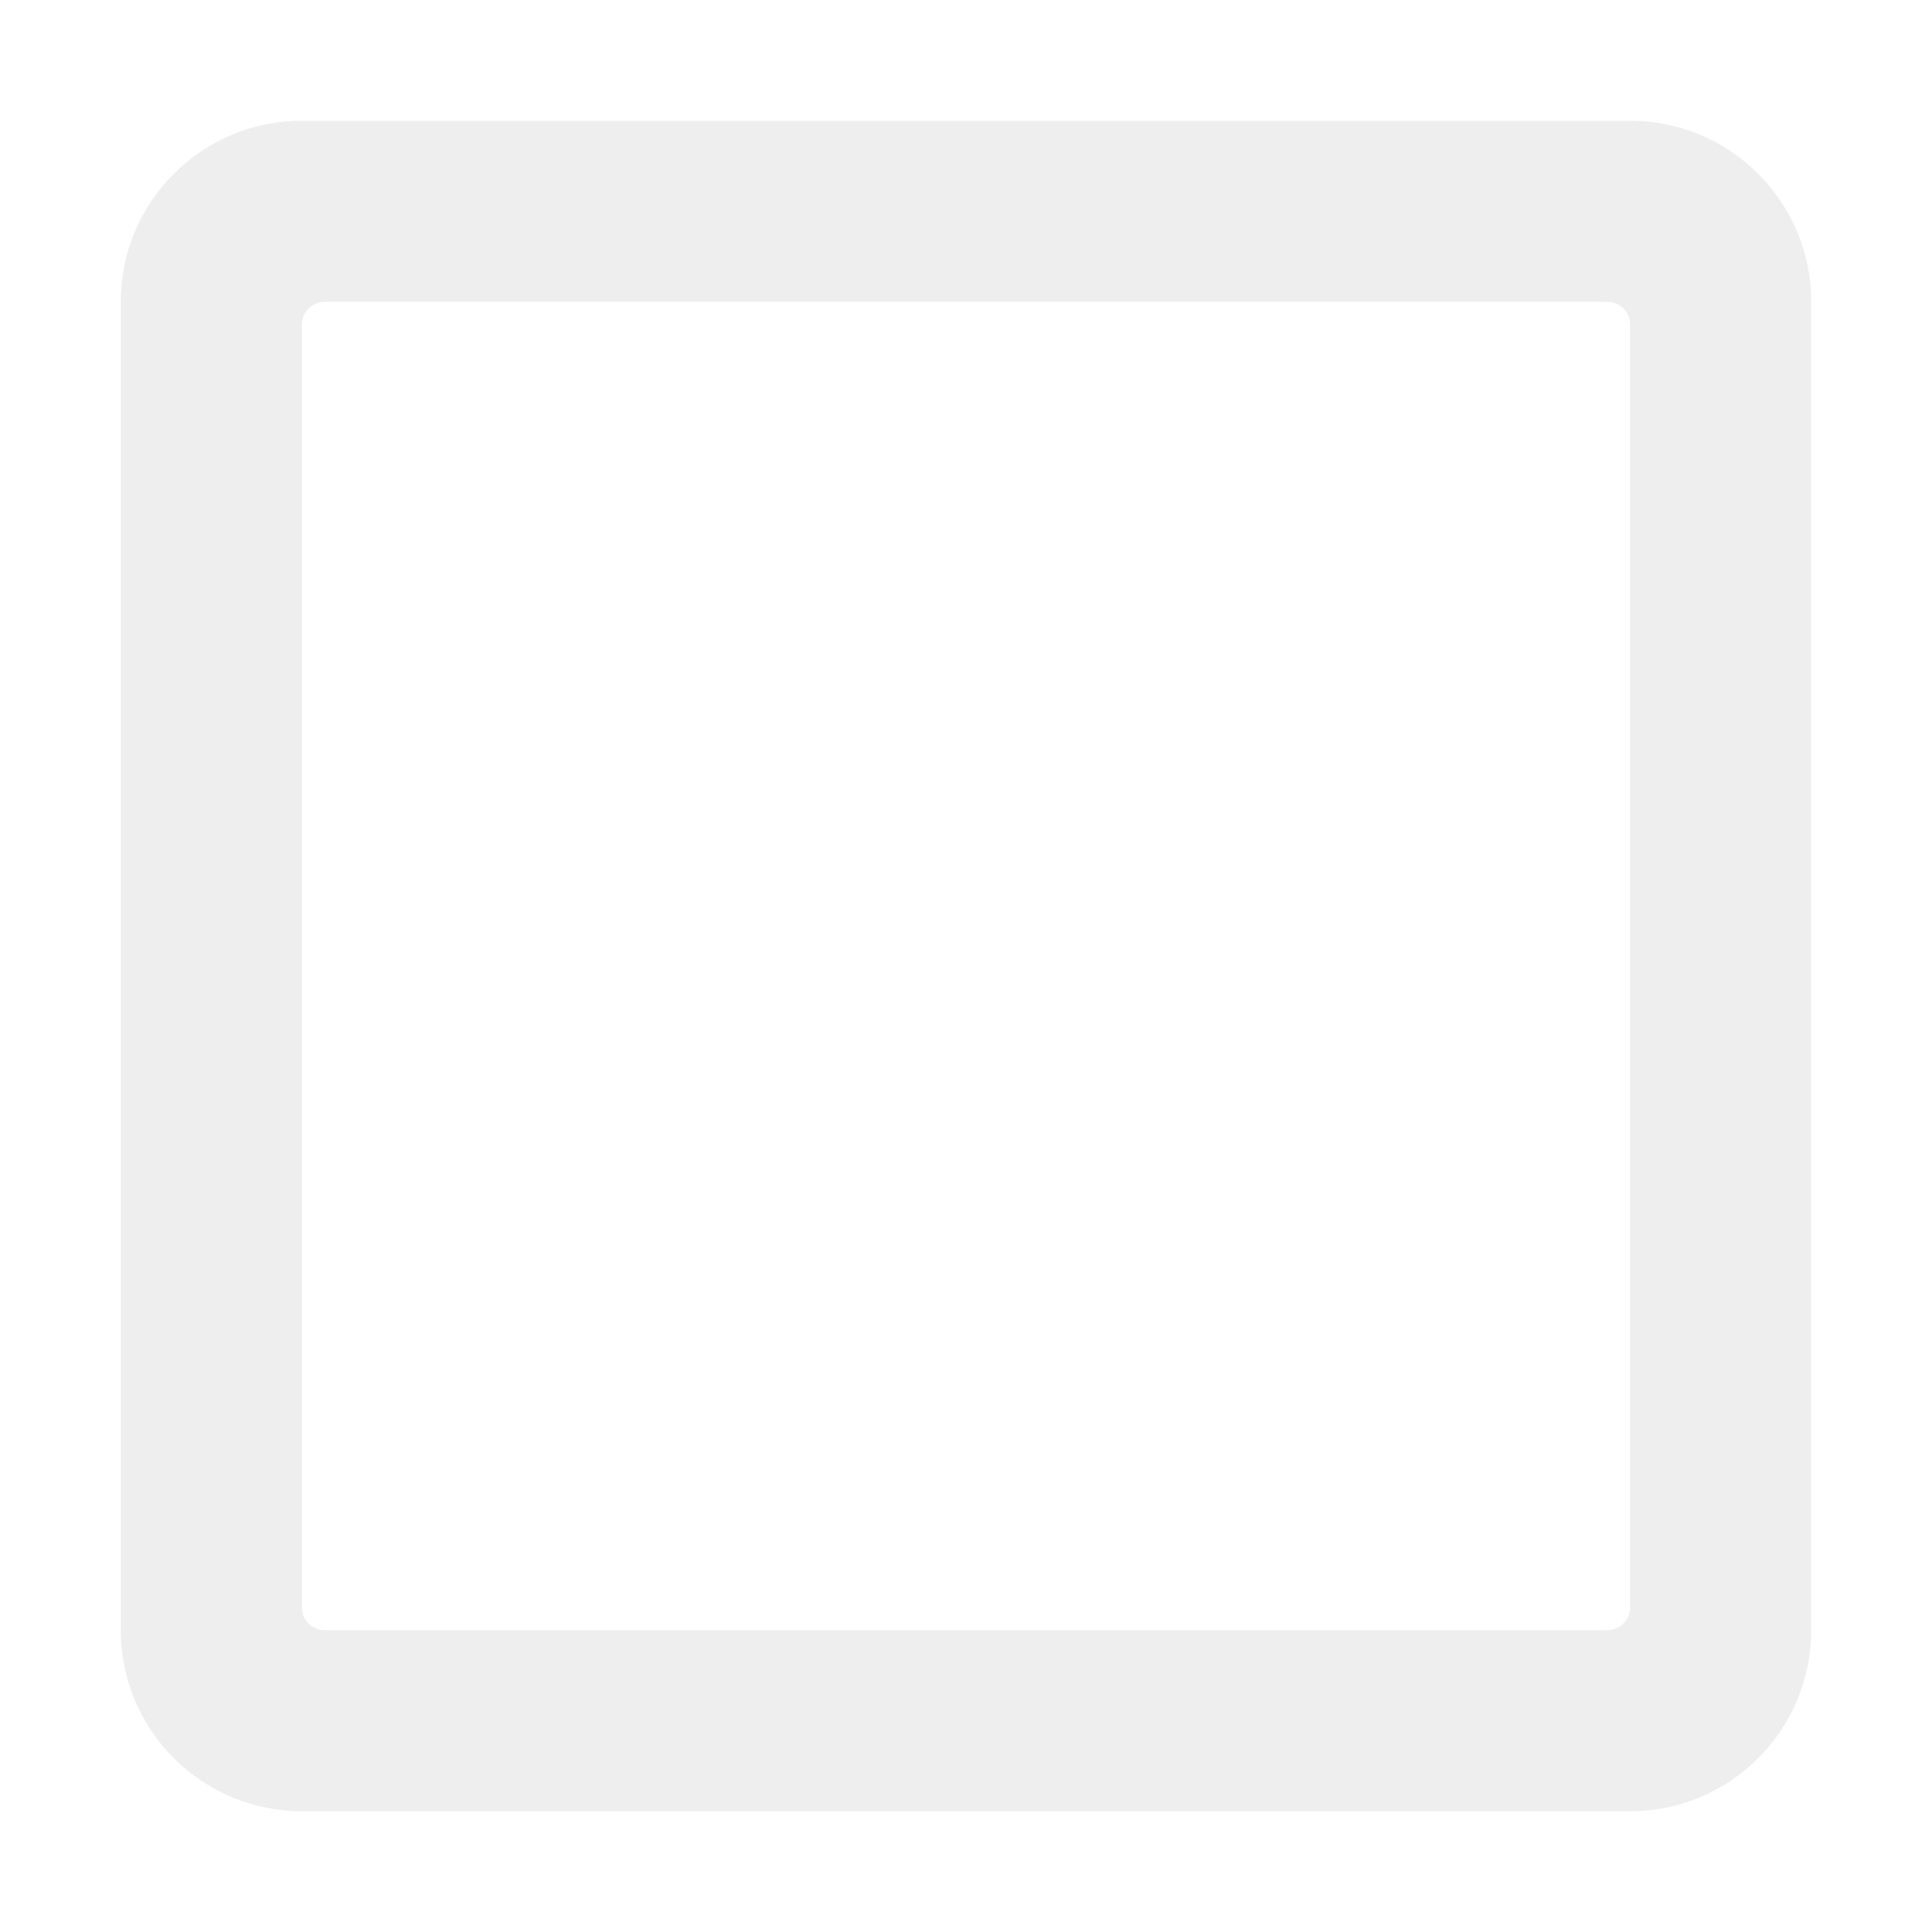
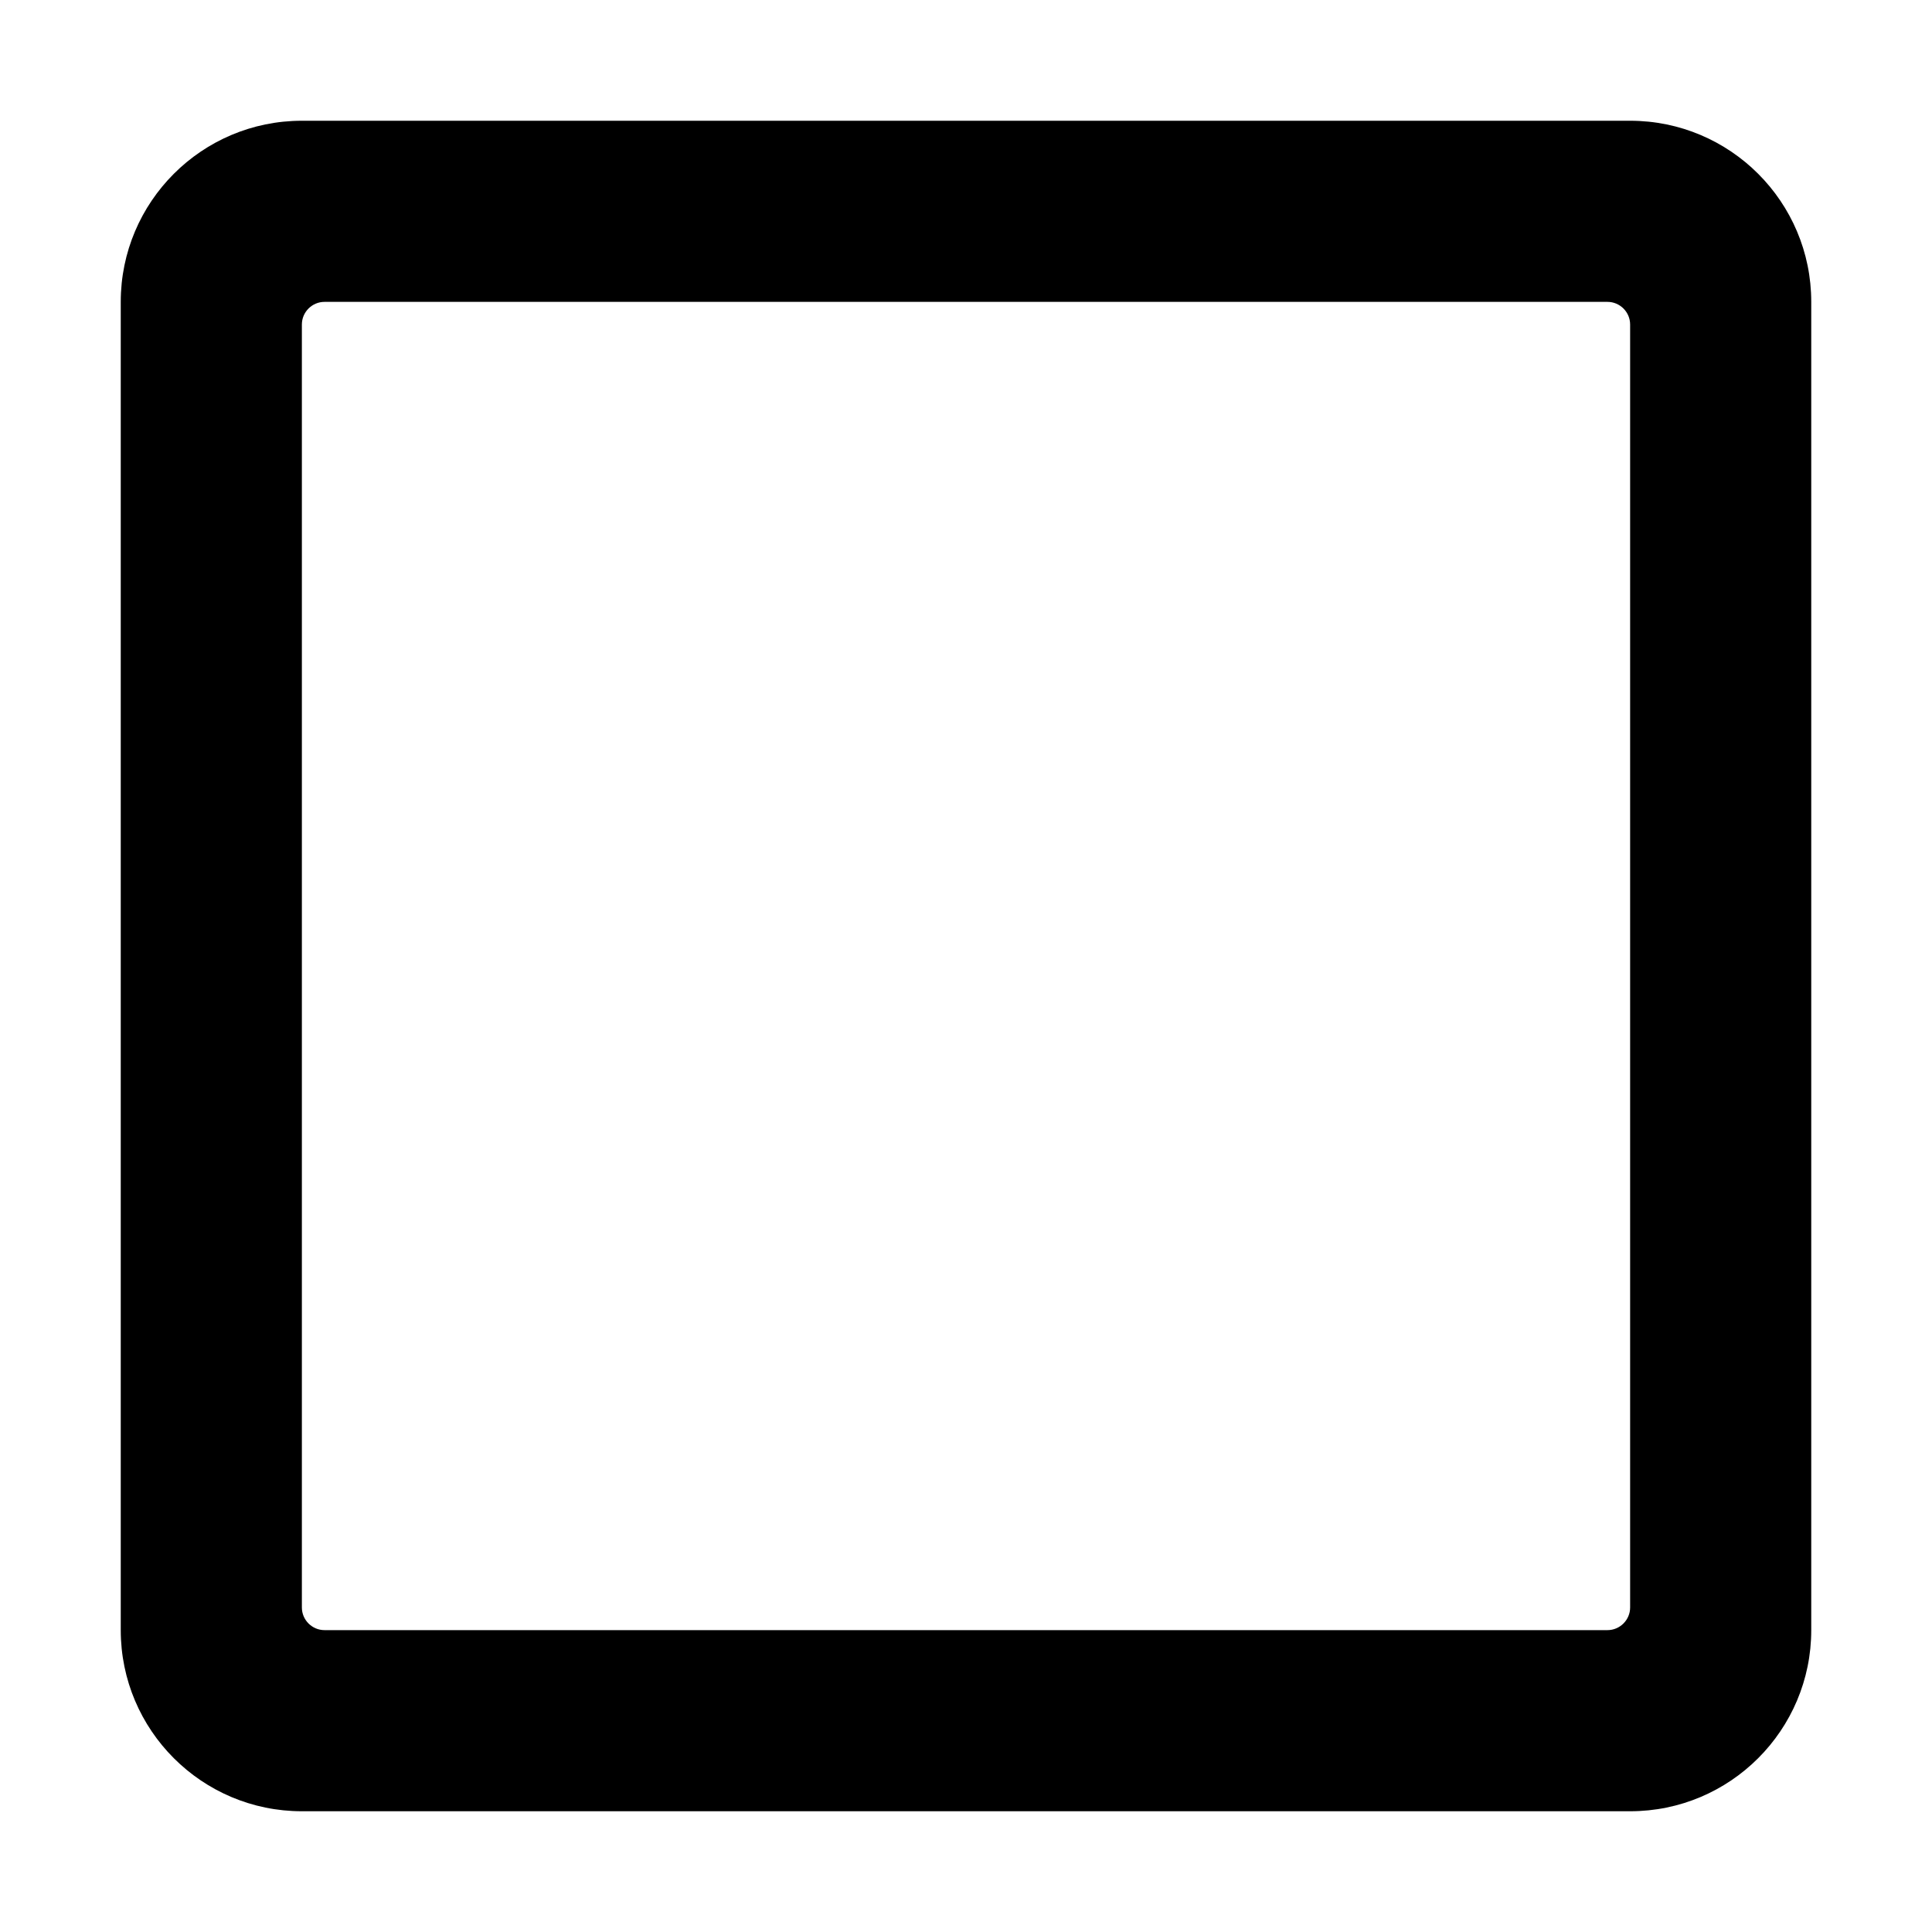
- <svg xmlns="http://www.w3.org/2000/svg" width="128" height="128" viewBox="0 0 448 512" style="fill:#EEEEEE">
+ <svg xmlns="http://www.w3.org/2000/svg" width="128" height="128" viewBox="0 0 448 512">
  <path d="M400 32H48C21.5 32 0 53.5 0 80v352c0 26.5 21.5 48 48 48h352c26.5 0 48-21.5 48-48V80c0-26.5-21.5-48-48-48zm-6 400H54c-3.3 0-6-2.7-6-6V86c0-3.3 2.7-6 6-6h340c3.3 0 6 2.7 6 6v340c0 3.3-2.7 6-6 6z" />
</svg>
